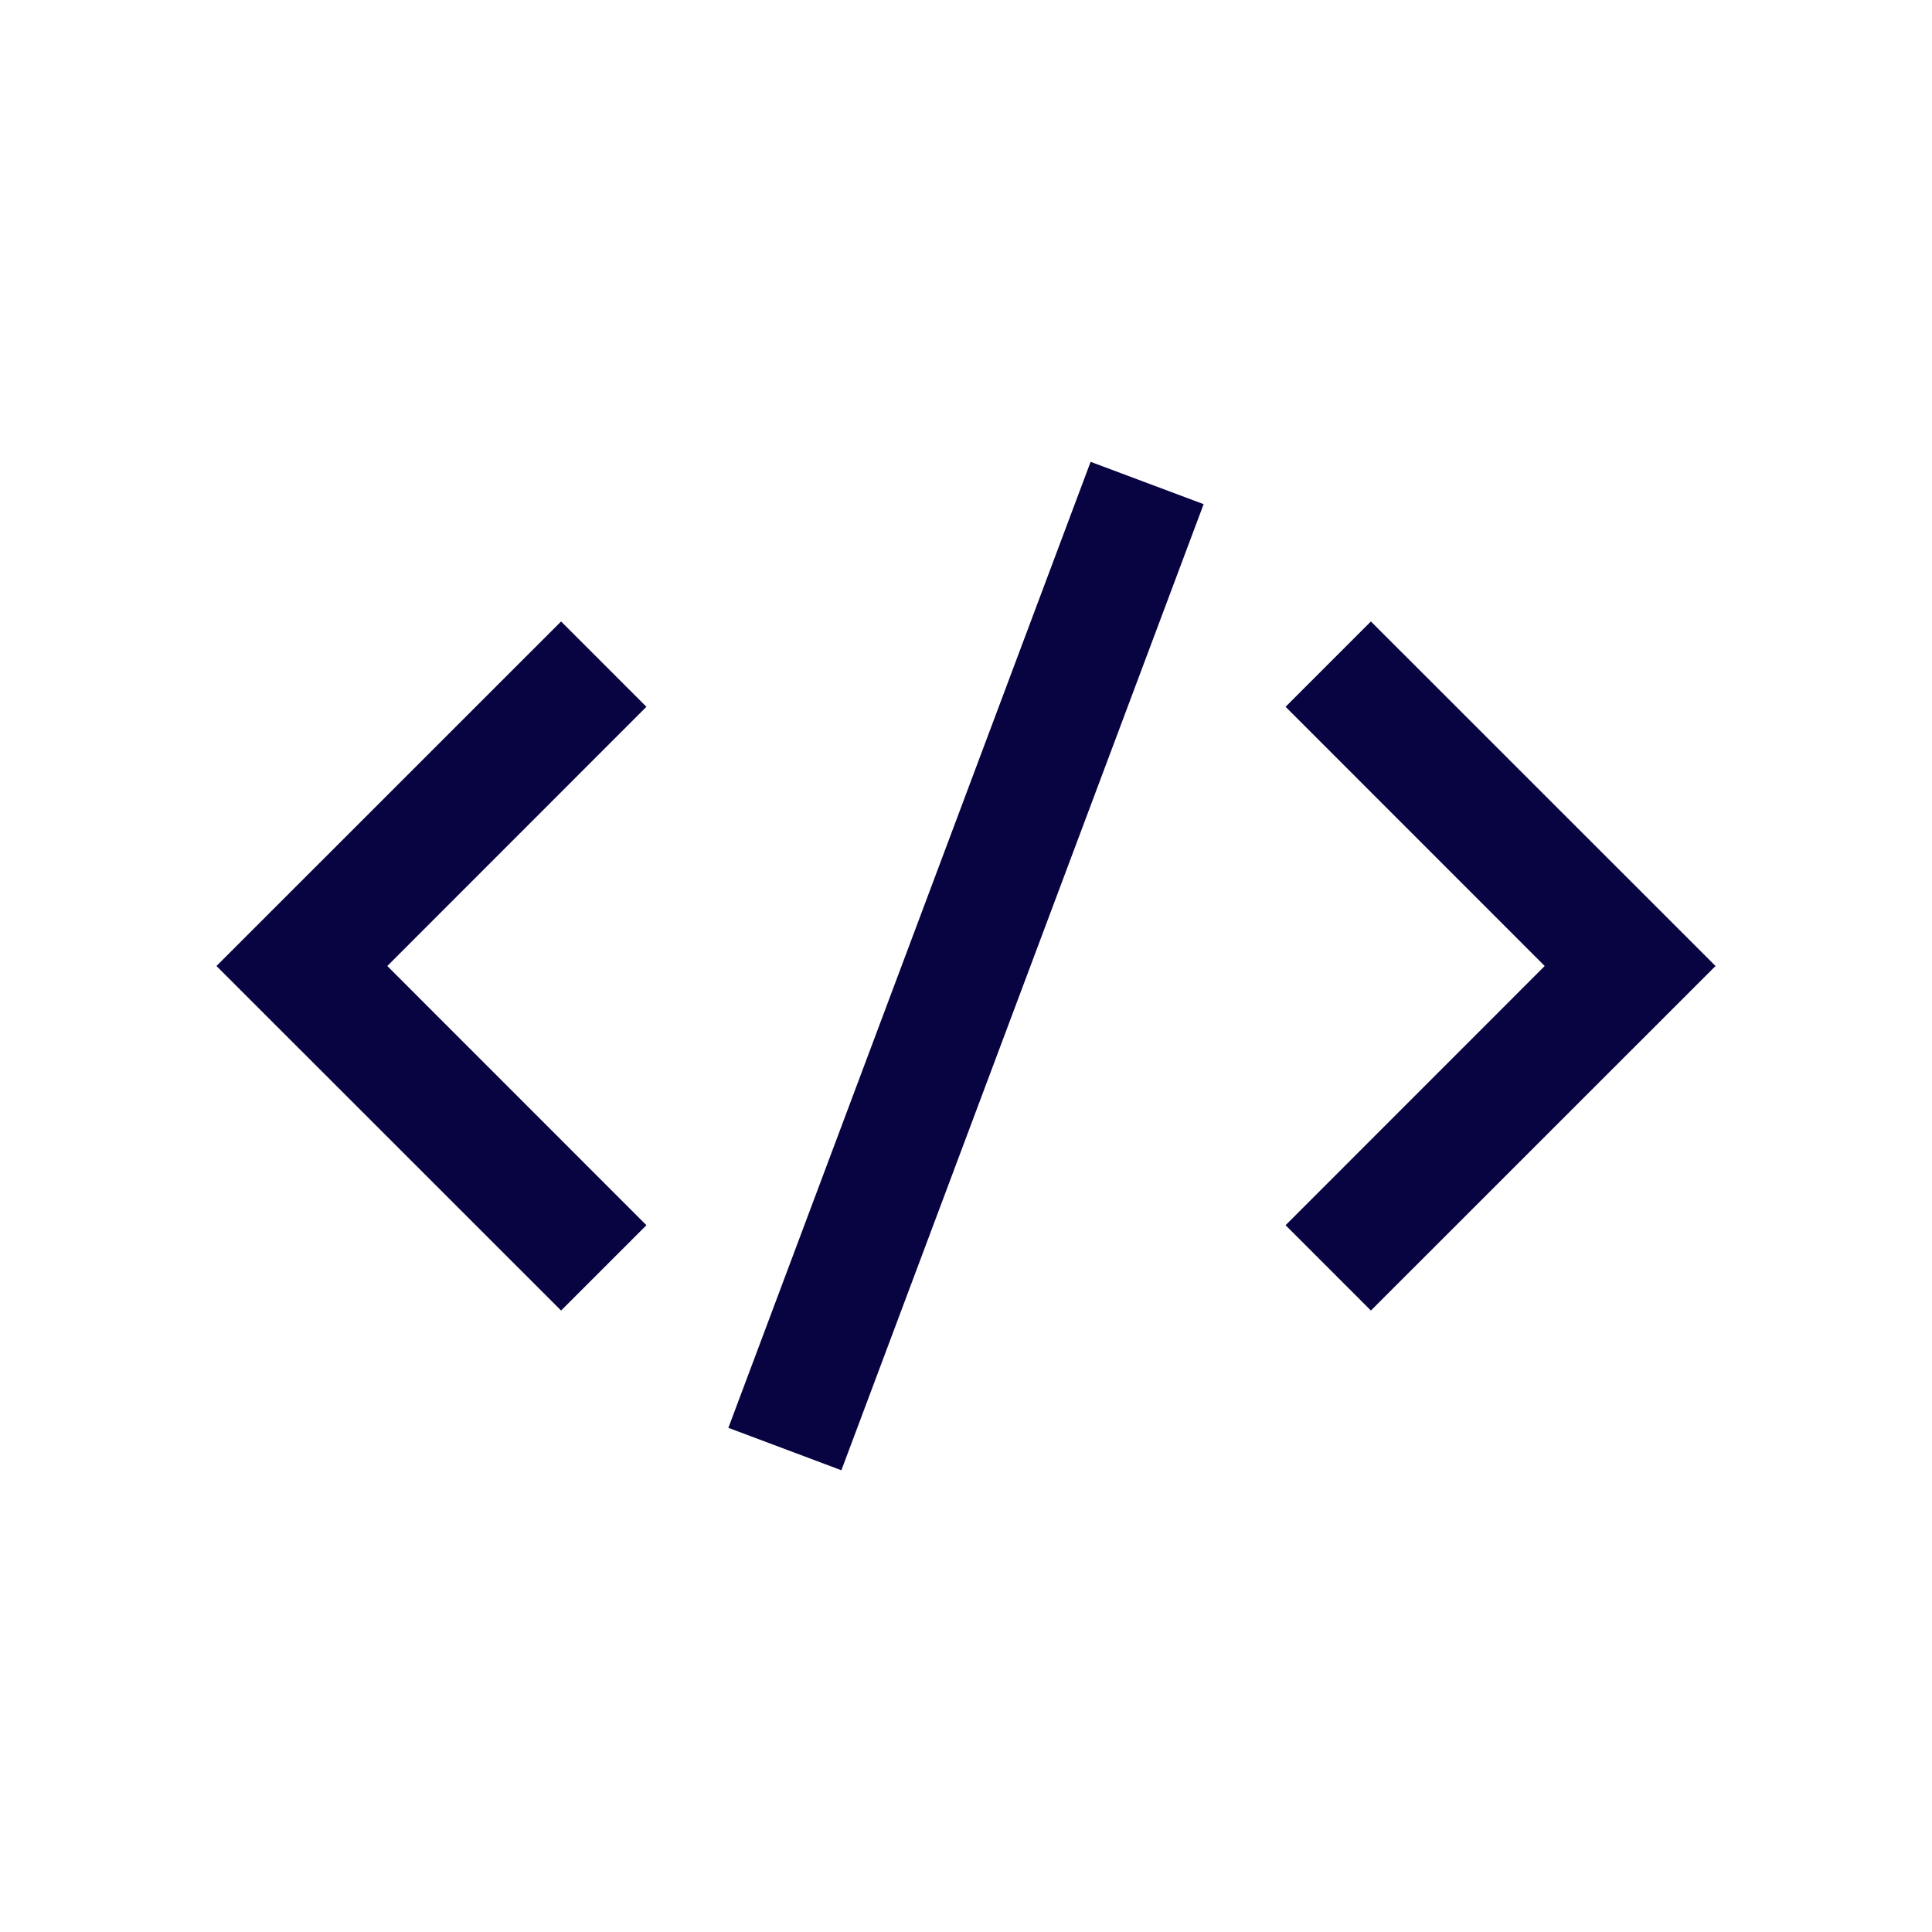
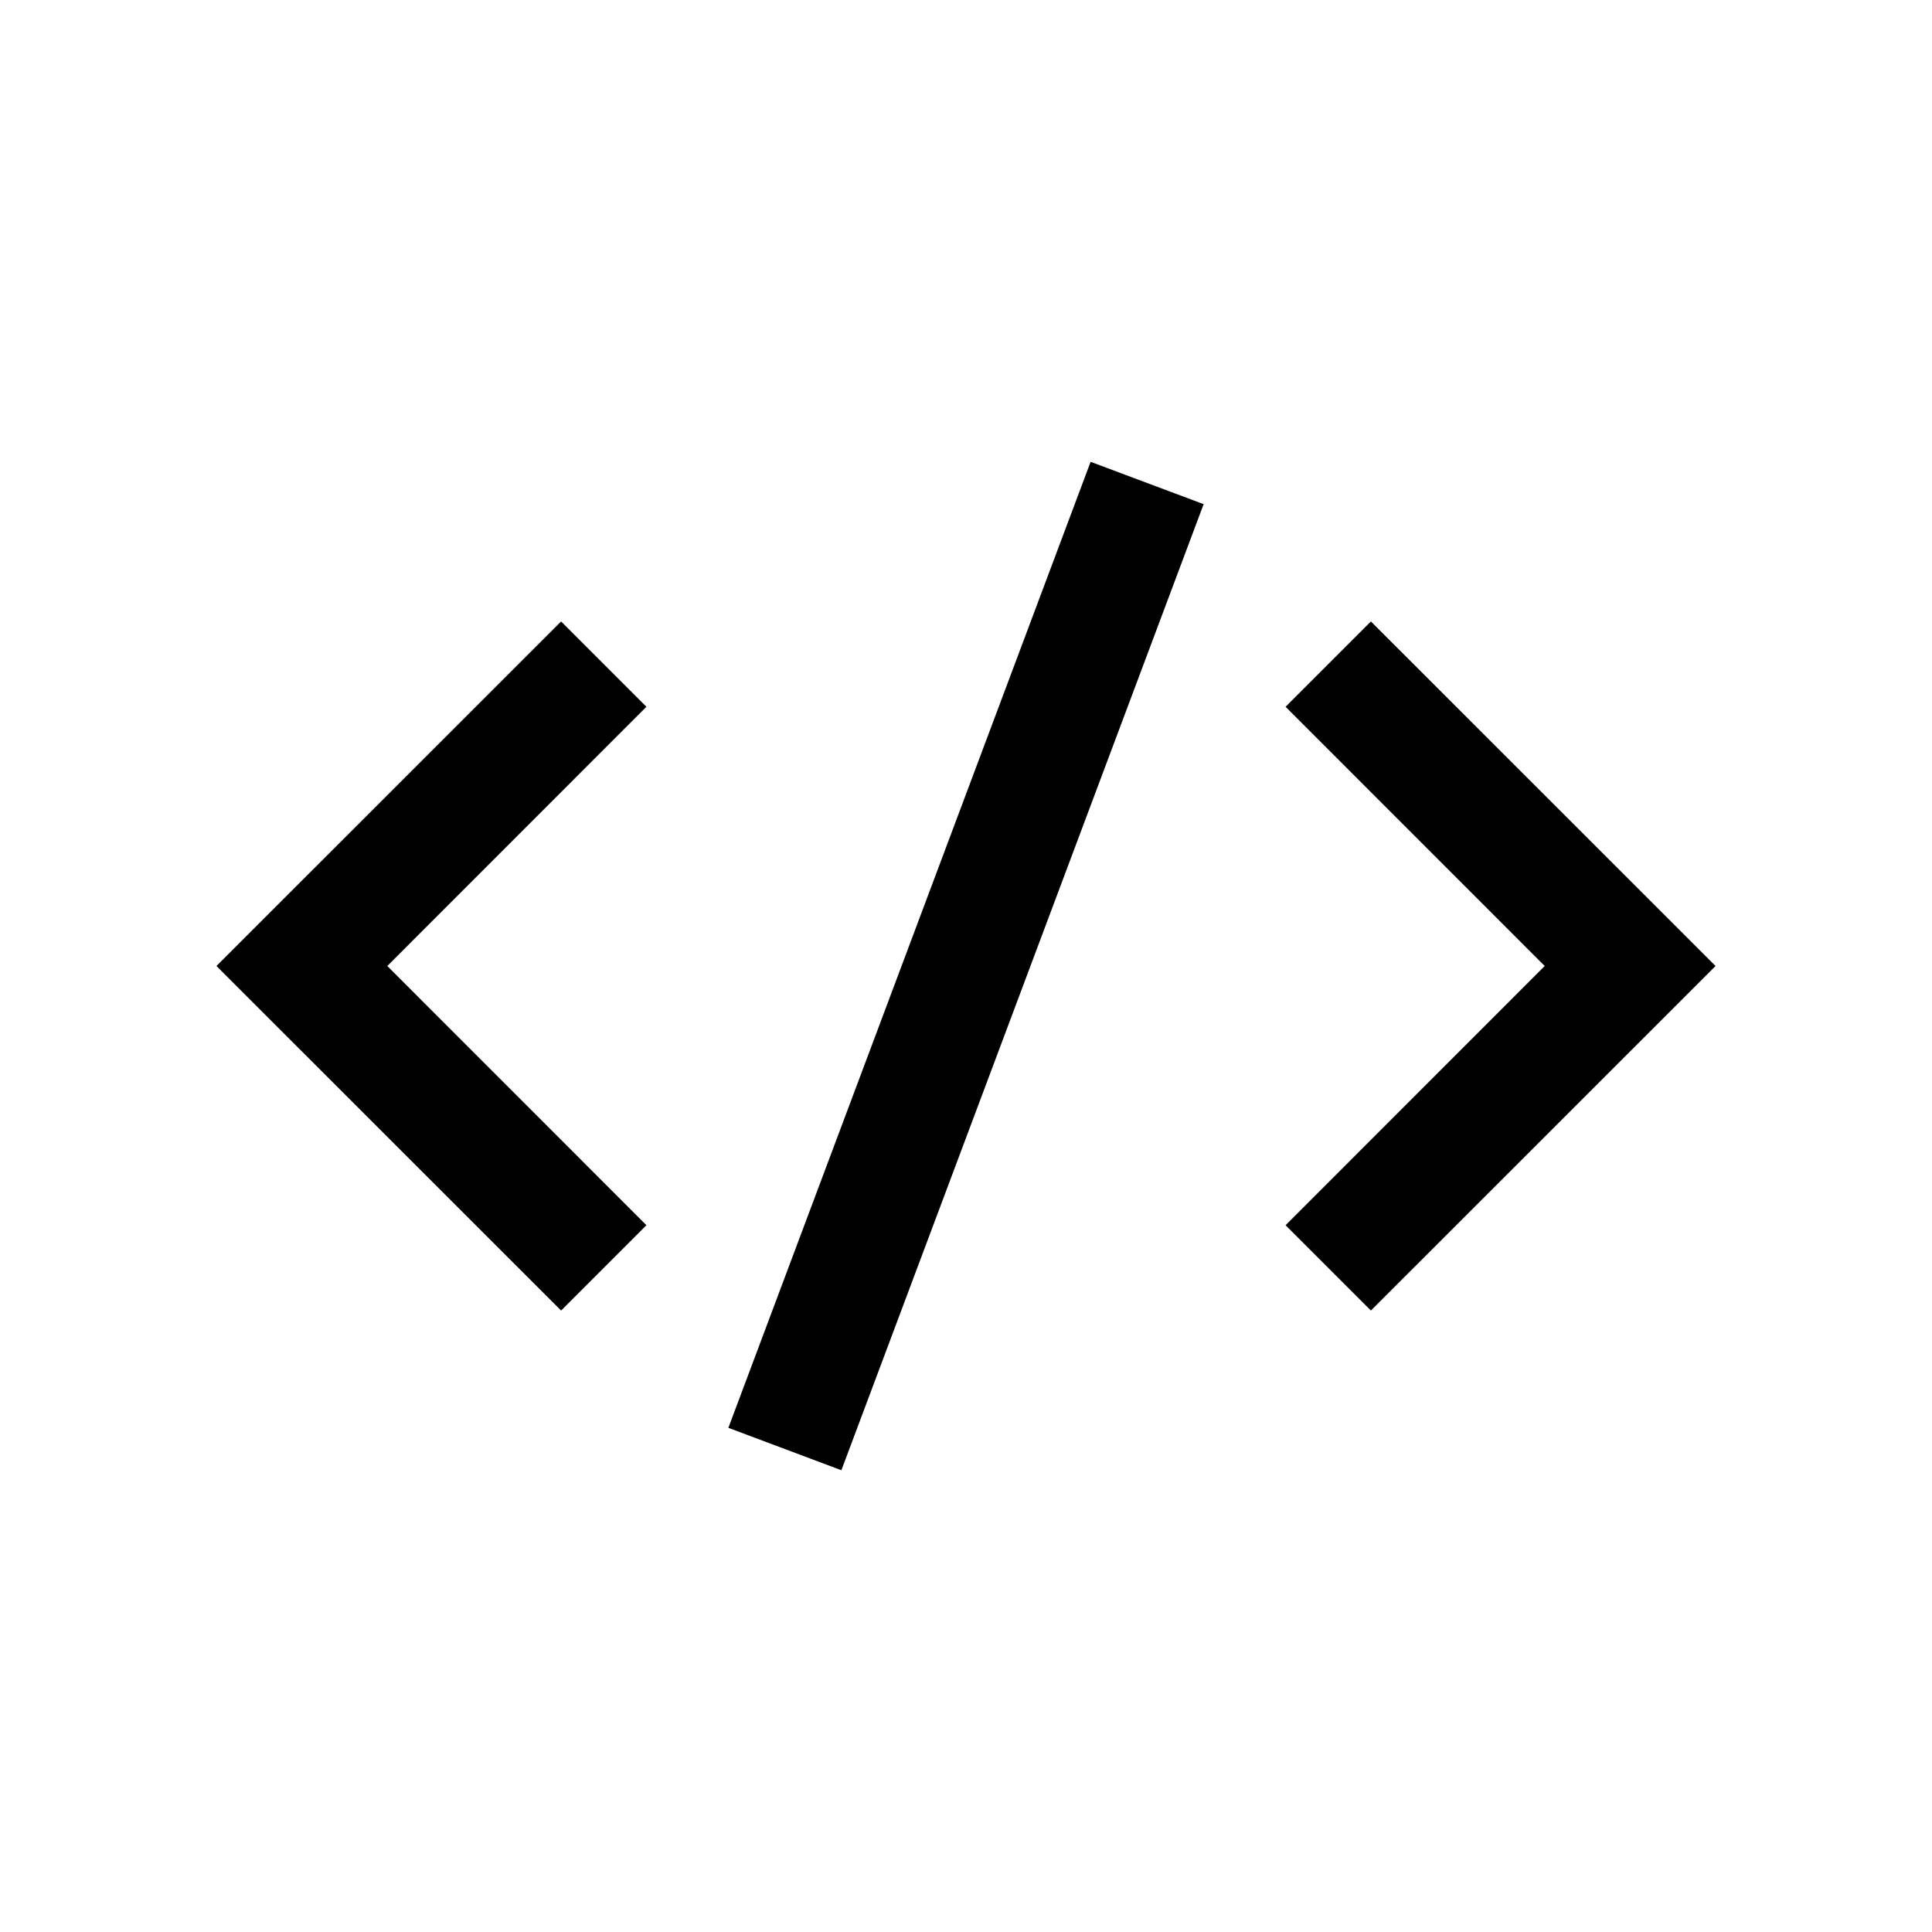
<svg xmlns="http://www.w3.org/2000/svg" width="800px" height="800px" viewBox="0 0 24 24" fill="none">
-   <path fill-rule="evenodd" clip-rule="evenodd" d="M14.952 6.263L10.452 18.264L9.048 17.737L13.548 5.737L14.952 6.263ZM19.189 12L15.97 8.78L17.03 7.72L21.311 12L17.03 16.28L15.97 15.22L19.189 12ZM8.03 15.22L4.811 12L8.03 8.78L6.97 7.72L2.689 12L6.97 16.28L8.03 15.22Z" fill="#080341" />
+   <path fill-rule="evenodd" clip-rule="evenodd" d="M14.952 6.263L10.452 18.264L9.048 17.737L13.548 5.737L14.952 6.263ZM19.189 12L15.97 8.78L17.03 7.72L21.311 12L17.03 16.28L15.97 15.22L19.189 12ZM8.03 15.22L4.811 12L8.03 8.78L6.97 7.72L2.689 12L6.97 16.28L8.03 15.22Z" fill="#000000" />
</svg>
